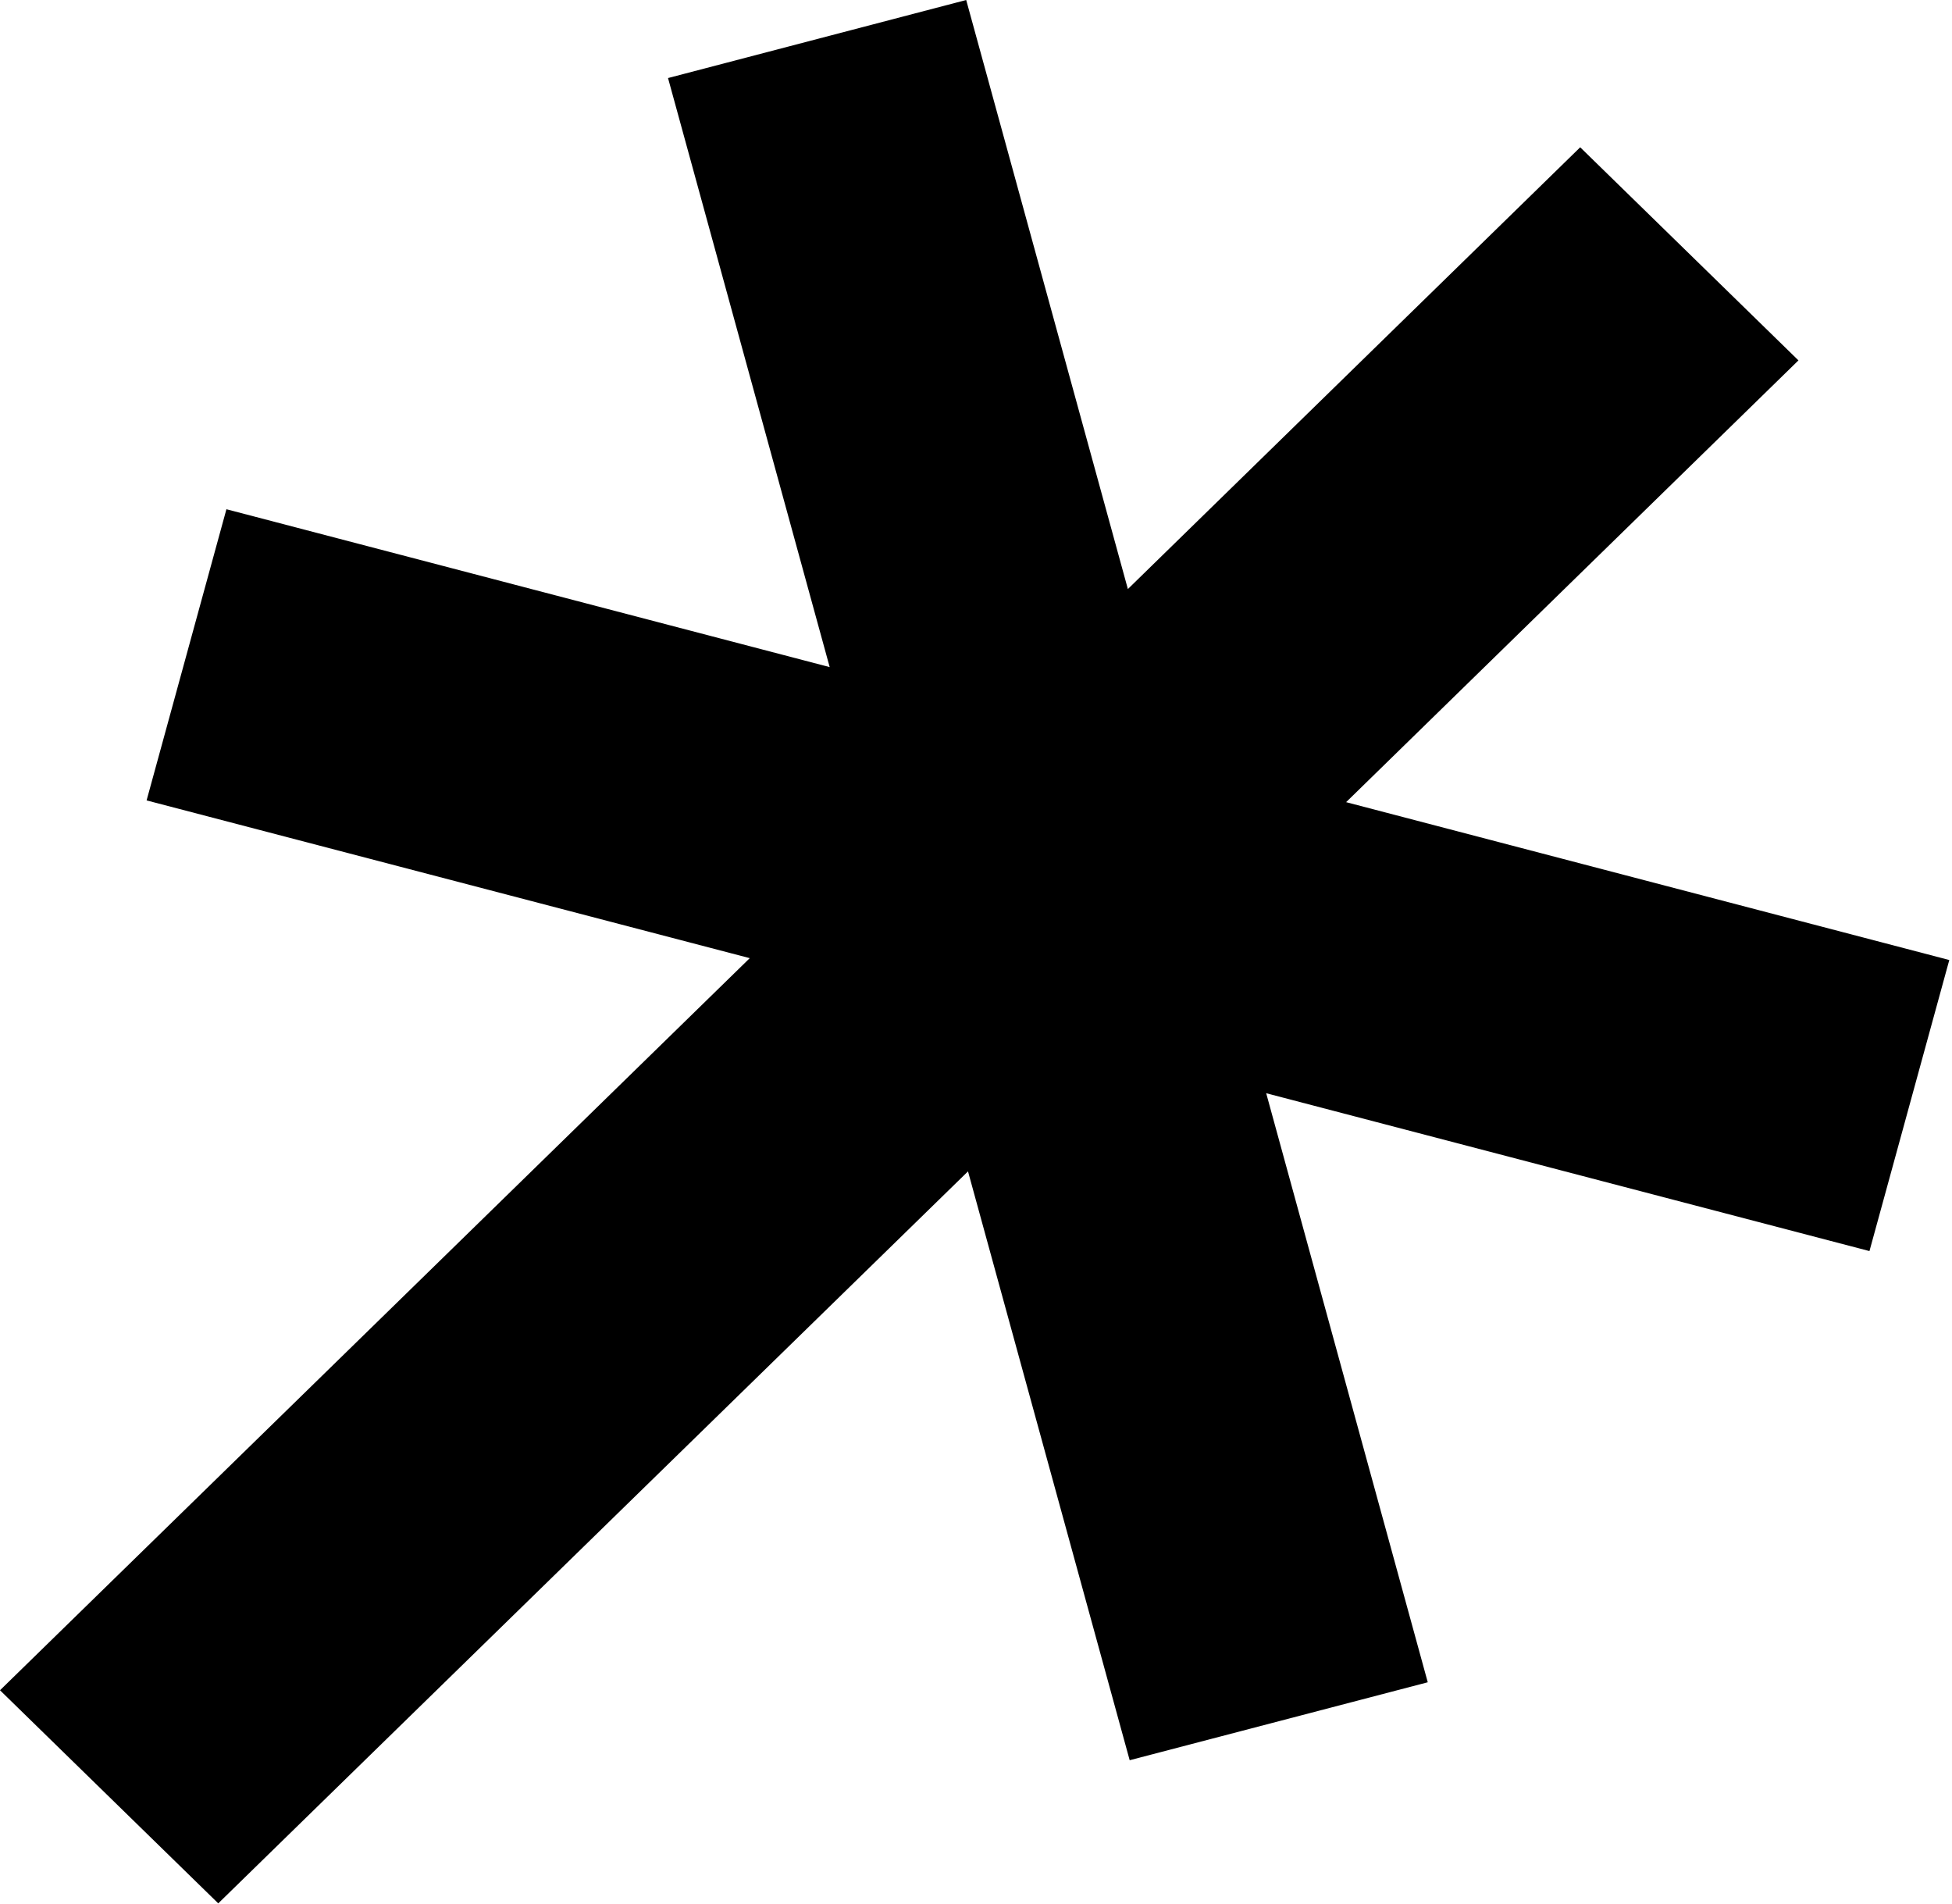
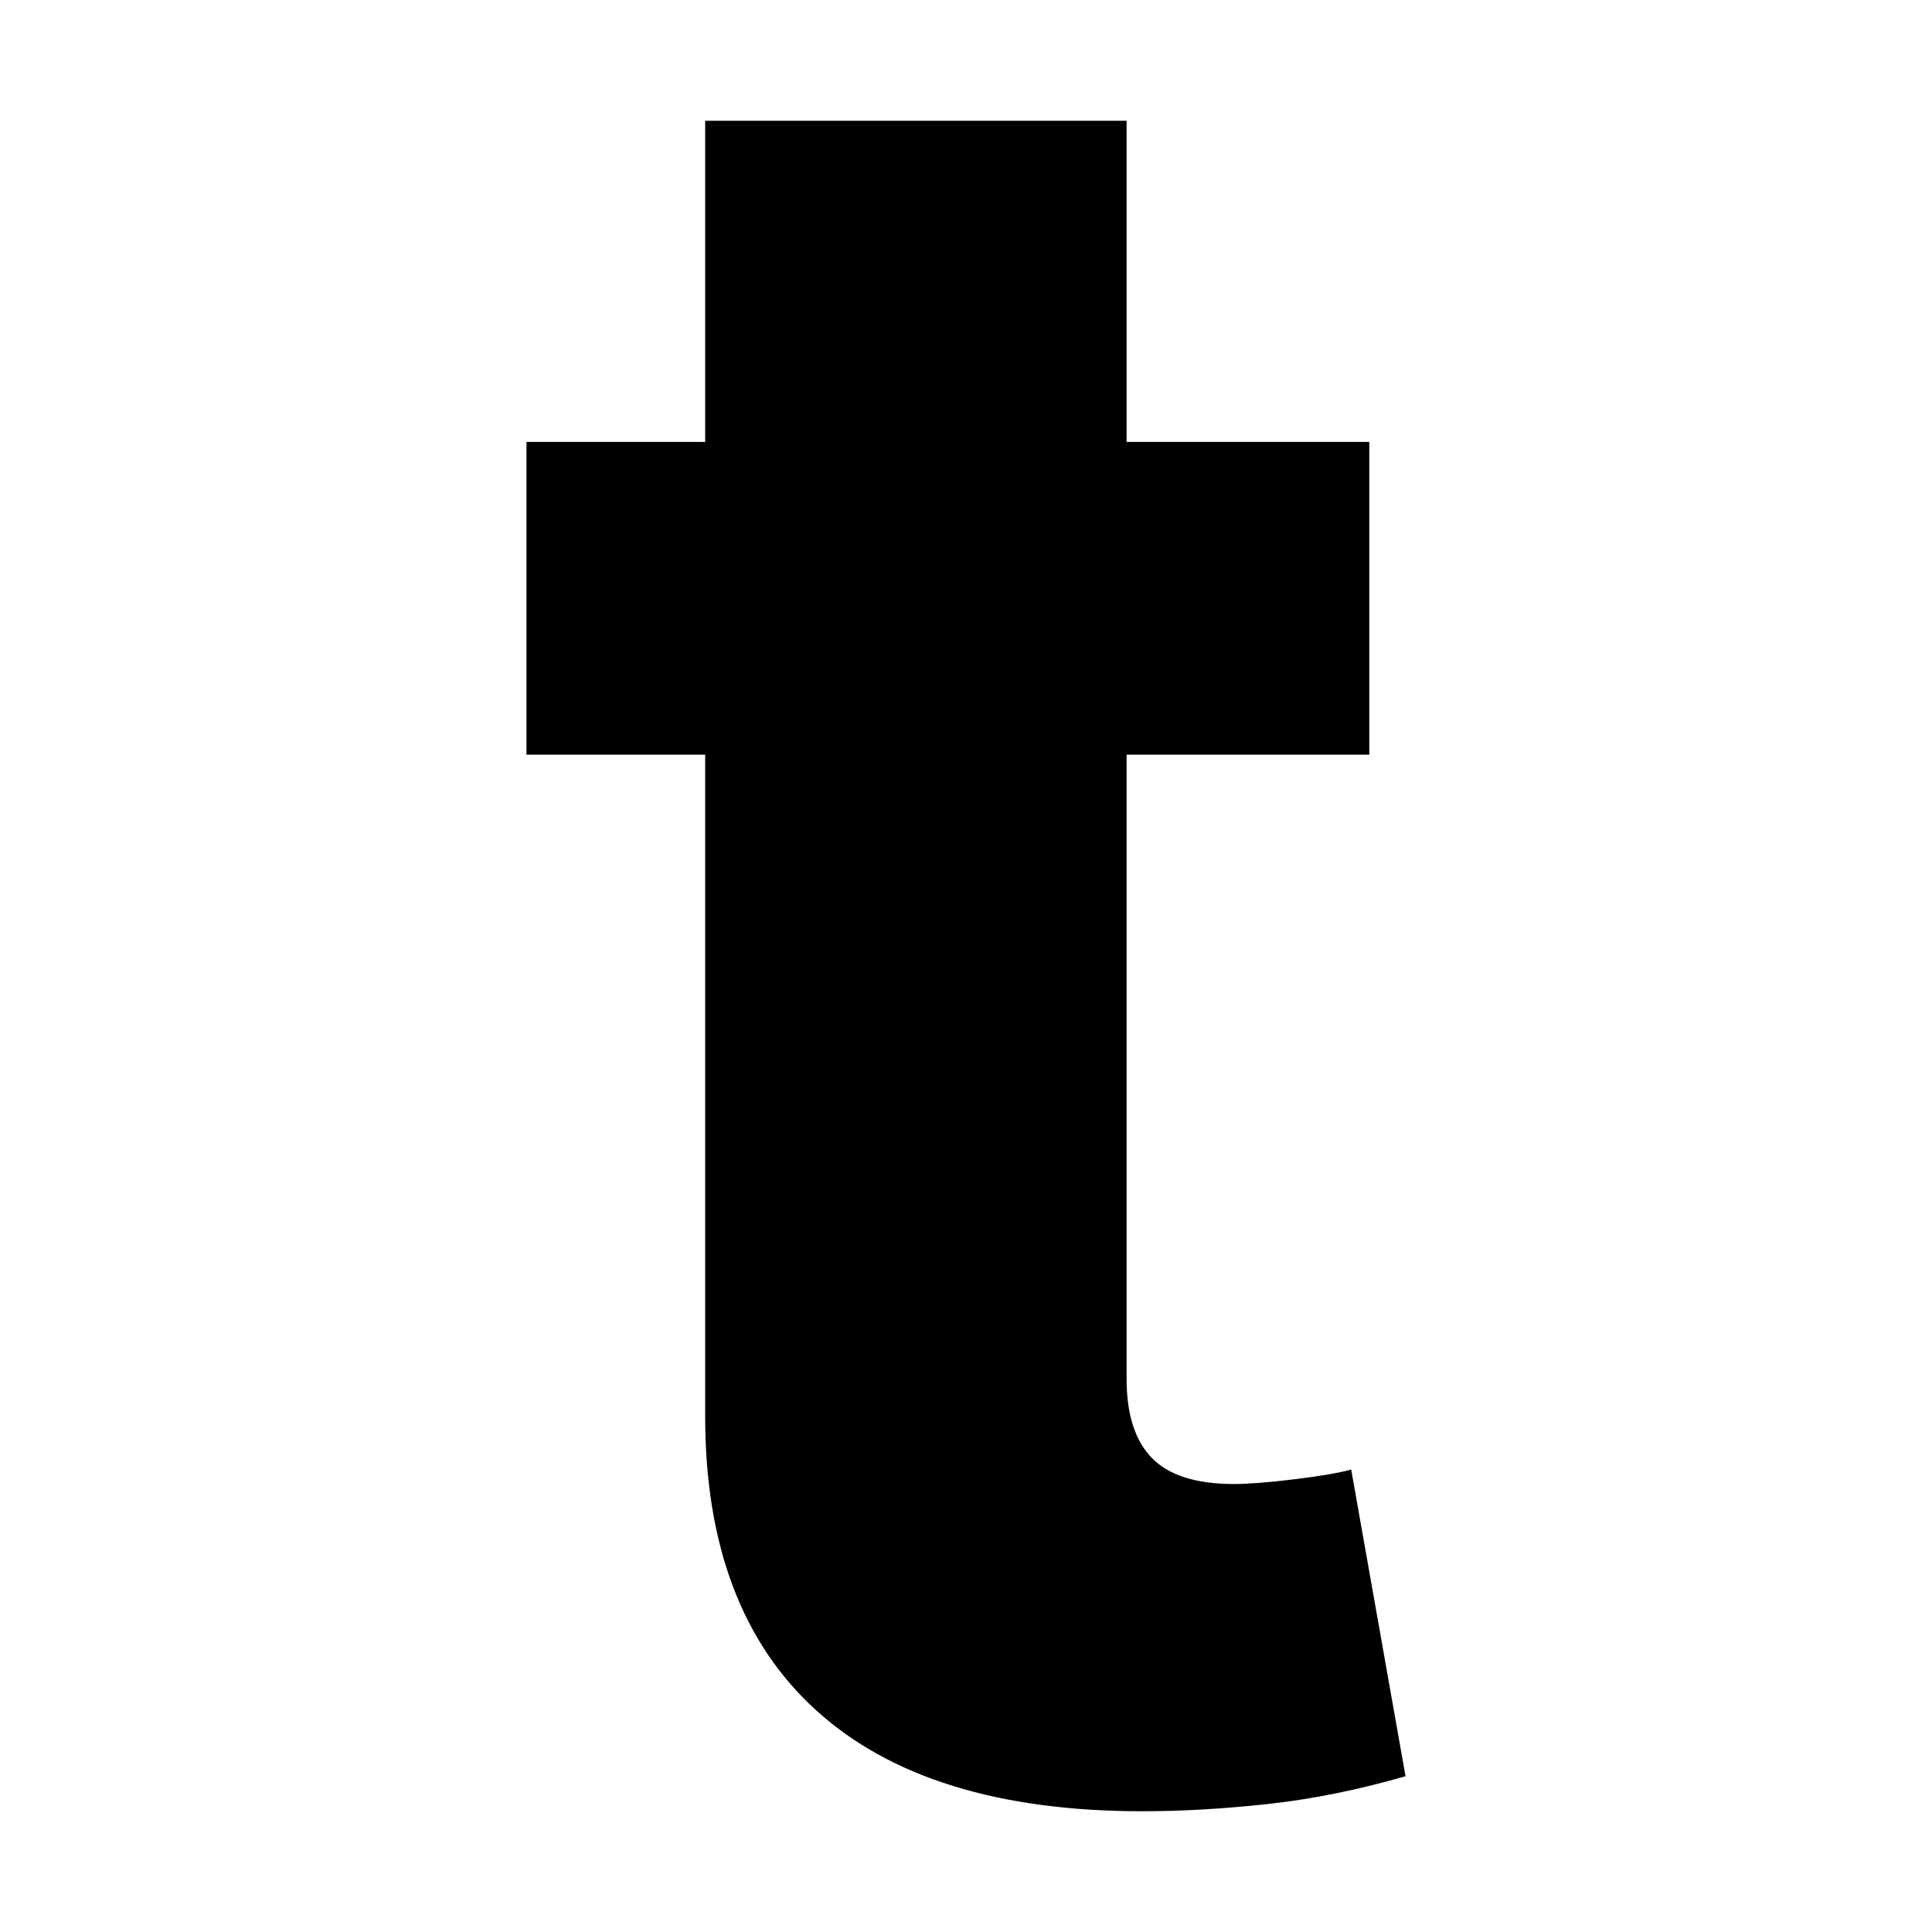
- <svg xmlns="http://www.w3.org/2000/svg" width="199" height="194" viewBox="0 0 199 194" fill="none">
-   <path d="M190.585 127.516L129.084 111.426L145.555 171.465L115.167 179.41L98.685 119.392L22.25 194L0 172.279L76.436 97.66L14.945 81.581L23.083 51.904L84.584 67.995L68.103 7.955L98.501 0L114.983 60.039L161.096 15.012L183.346 36.733L137.233 81.76L198.724 97.85L190.585 127.516Z" fill="currentColor" />
+ <svg xmlns="http://www.w3.org/2000/svg" viewBox="0 0 1600 1600" fill="none">
+   <path transform="translate(416 1484)" d="M718 -1118V-859H20V-1118ZM168 -1384H517V-342Q517 -298 538 -276.5Q559 -255 606 -255Q624 -255 656.5 -259Q689 -263 703 -267L748 -13Q689 4 634 10Q579 16 530 16Q352 16 260 -67.5Q168 -151 168 -311Z" fill="currentColor" />
</svg>
